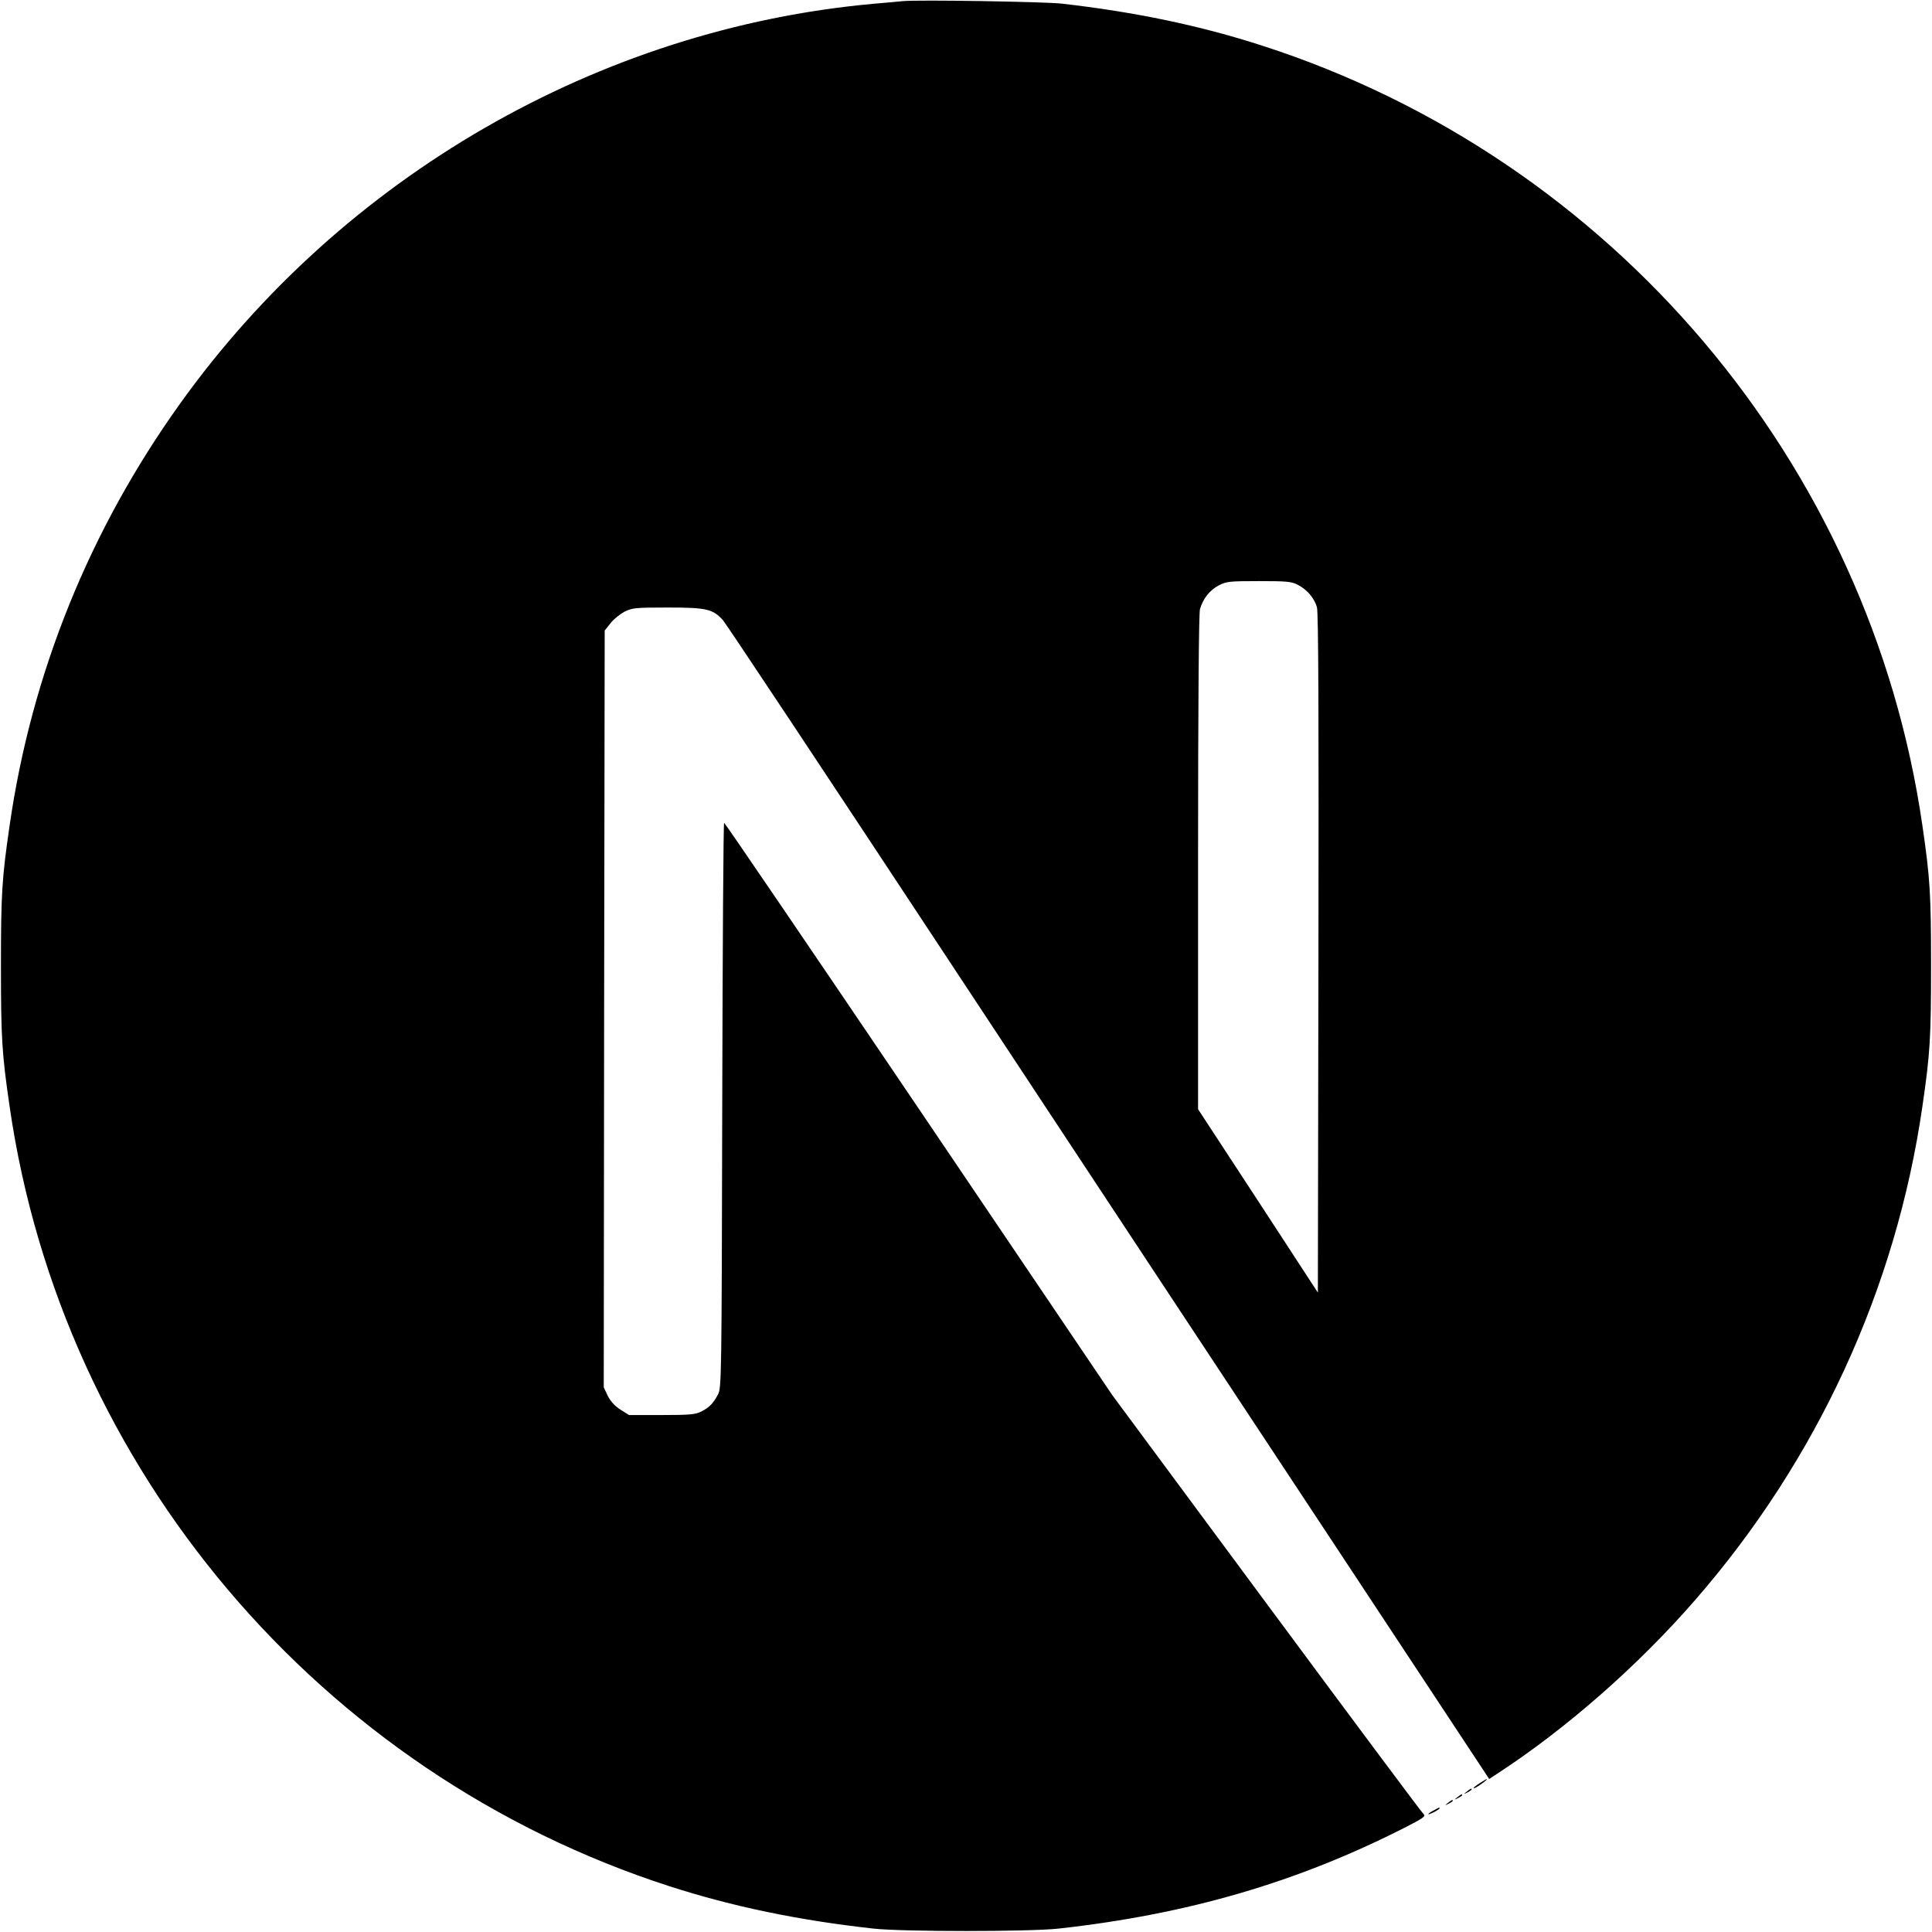
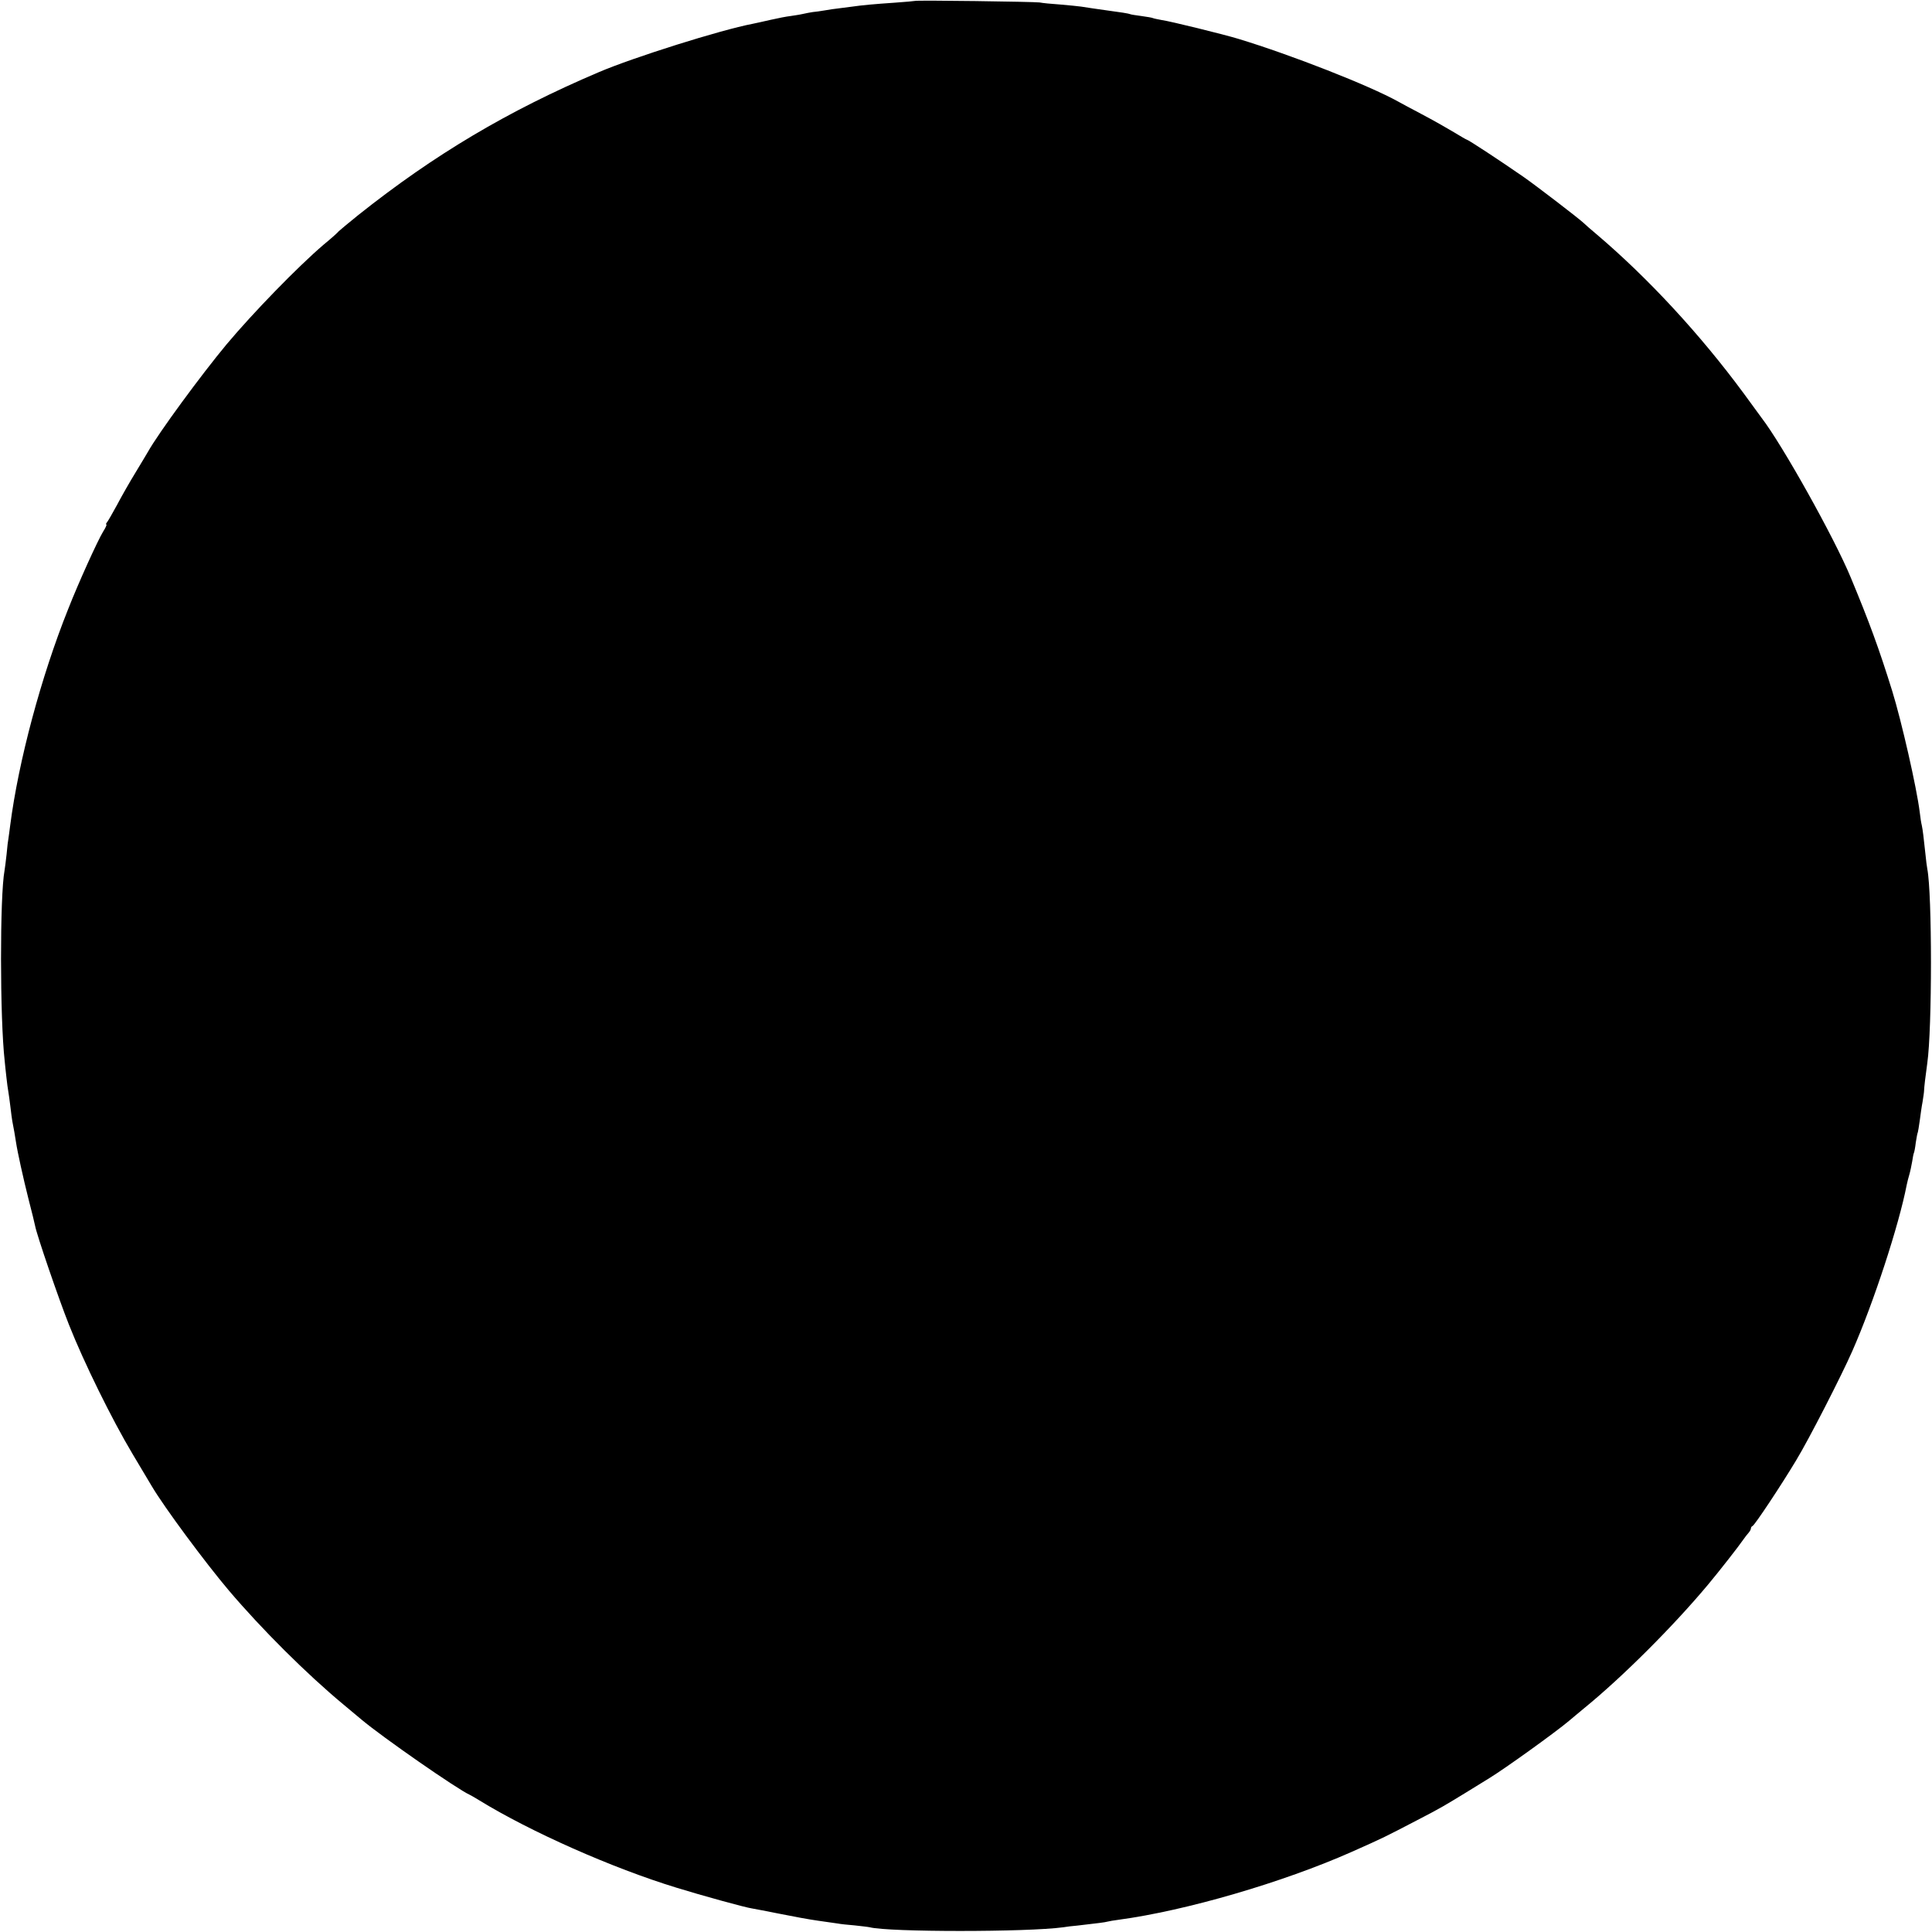
<svg xmlns="http://www.w3.org/2000/svg" version="1.0" width="1024pt" height="1024pt" viewBox="0 0 1024 1024" preserveAspectRatio="xMidYMid meet">
  <g transform="translate(0,1024) scale(0.1,-0.1)" fill="#000000" stroke="none">
-     <path d="M4785 10234 c-22 -2 -92 -9 -155 -14 -1453 -131 -2814 -915 -3676 -2120 -480 -670 -787 -1430 -903 -2235 -41 -281 -46 -364 -46 -745 0 -381 5 -464 46 -745 278 -1921 1645 -3535 3499 -4133 332 -107 682 -180 1080 -224 155 -17 825 -17 980 0 687 76 1269 246 1843 539 88 45 105 57 93 67 -8 6 -383 509 -833 1117 l-818 1105 -1025 1517 c-564 834 -1028 1516 -1032 1516 -4 1 -8 -673 -10 -1496 -3 -1441 -4 -1499 -22 -1533 -26 -49 -46 -69 -88 -91 -32 -16 -60 -19 -211 -19 l-173 0 -46 29 c-30 19 -52 44 -67 73 l-21 45 2 2005 3 2006 31 39 c16 21 50 48 74 61 41 20 57 22 230 22 204 0 238 -8 291 -66 15 -16 570 -852 1234 -1859 664 -1007 1572 -2382 2018 -3057 l810 -1227 41 27 c363 236 747 572 1051 922 647 743 1064 1649 1204 2615 41 281 46 364 46 745 0 381 -5 464 -46 745 -278 1921 -1645 3535 -3499 4133 -327 106 -675 179 -1065 223 -96 10 -757 21 -840 13z m2094 -3094 c48 -24 87 -70 101 -118 8 -26 10 -582 8 -1835 l-3 -1798 -317 486 -318 486 0 1307 c0 845 4 1320 10 1343 16 56 51 100 99 126 41 21 56 23 213 23 148 0 174 -2 207 -20z" />
-     <path d="M7843 789 c-35 -22 -46 -37 -15 -20 22 13 58 40 52 41 -3 0 -20 -10 -37 -21z" />
-     <path d="M7774 744 c-18 -14 -18 -15 4 -4 12 6 22 13 22 15 0 8 -5 6 -26 -11z" />
-     <path d="M7724 714 c-18 -14 -18 -15 4 -4 12 6 22 13 22 15 0 8 -5 6 -26 -11z" />
-     <path d="M7674 684 c-18 -14 -18 -15 4 -4 12 6 22 13 22 15 0 8 -5 6 -26 -11z" />
-     <path d="M7598 644 c-38 -20 -36 -28 2 -9 17 9 30 18 30 20 0 7 -1 6 -32 -11z" />
+     <path d="M4848 10235 c-2 -1 -48 -5 -103 -9 -116 -8 -172 -13 -235 -22 -25 -3 -56 -7 -70 -9 -14 -1 -44 -6 -68 -10 -23 -4 -52 -8 -65 -9 -12 -2 -36 -6 -52 -10 -17 -4 -46 -8 -65 -11 -19 -2 -66 -11 -105 -20 -38 -9 -81 -18 -95 -21 -172 -33 -632 -178 -815 -256 -485 -206 -875 -439 -1275 -757 -52 -42 -99 -81 -105 -87 -5 -7 -41 -39 -80 -71 -136 -116 -374 -361 -514 -528 -134 -161 -361 -470 -417 -570 -6 -11 -36 -60 -66 -110 -30 -49 -74 -126 -97 -170 -24 -44 -48 -86 -53 -92 -6 -7 -8 -13 -4 -13 3 0 -4 -17 -17 -37 -29 -47 -132 -274 -186 -412 -143 -357 -263 -805 -307 -1146 -3 -27 -8 -58 -9 -67 -2 -9 -7 -48 -10 -85 -4 -37 -9 -76 -11 -87 -25 -135 -25 -780 1 -1011 1 -16 6 -55 9 -85 3 -30 8 -64 10 -75 2 -11 7 -47 11 -80 4 -32 8 -67 10 -76 6 -28 17 -93 20 -114 7 -48 38 -189 66 -300 17 -66 33 -130 35 -142 9 -49 125 -387 179 -523 79 -200 228 -503 338 -687 51 -85 97 -162 102 -171 67 -113 282 -403 408 -552 175 -206 412 -442 607 -604 47 -39 90 -75 97 -81 108 -91 509 -370 573 -398 8 -4 31 -17 50 -29 272 -167 705 -359 1045 -463 132 -41 369 -106 400 -110 11 -2 76 -14 145 -28 69 -14 161 -31 205 -37 44 -6 91 -13 105 -15 14 -3 54 -7 90 -10 36 -4 72 -8 80 -10 101 -26 835 -26 1025 0 17 3 50 7 75 9 112 13 146 17 160 21 8 2 35 7 60 10 356 48 870 198 1235 360 169 75 178 80 345 167 124 64 147 78 263 149 48 30 102 63 120 74 82 50 348 241 423 304 17 14 52 44 79 66 204 166 473 435 657 655 61 73 165 206 188 240 8 12 21 28 28 36 6 7 12 17 12 22 0 6 4 12 9 14 11 4 150 213 231 348 67 110 242 452 298 580 112 254 247 667 288 880 3 14 9 39 14 55 5 17 11 47 15 69 3 21 7 41 9 45 2 3 7 28 10 55 4 27 9 52 11 55 1 3 6 31 10 61 4 30 10 75 15 100 4 25 8 52 8 60 0 14 8 81 17 145 26 182 26 899 0 1030 -2 11 -7 47 -10 80 -9 85 -14 127 -19 150 -3 11 -8 43 -11 70 -16 130 -97 485 -146 643 -70 225 -121 364 -220 602 -87 210 -362 702 -472 845 -4 6 -47 64 -95 130 -230 312 -508 613 -783 846 -29 24 -57 49 -63 55 -26 25 -248 195 -319 245 -124 86 -296 199 -303 199 -2 0 -32 17 -66 38 -35 21 -112 65 -173 97 -60 32 -117 62 -125 67 -153 85 -566 247 -846 332 -75 23 -363 94 -408 100 -21 4 -41 8 -45 10 -3 2 -31 7 -61 11 -30 4 -57 8 -60 10 -5 3 -55 11 -117 19 -52 7 -118 17 -143 21 -14 2 -63 7 -110 11 -46 3 -96 8 -110 11 -28 4 -657 13 -662 8z" />
  </g>
</svg>
